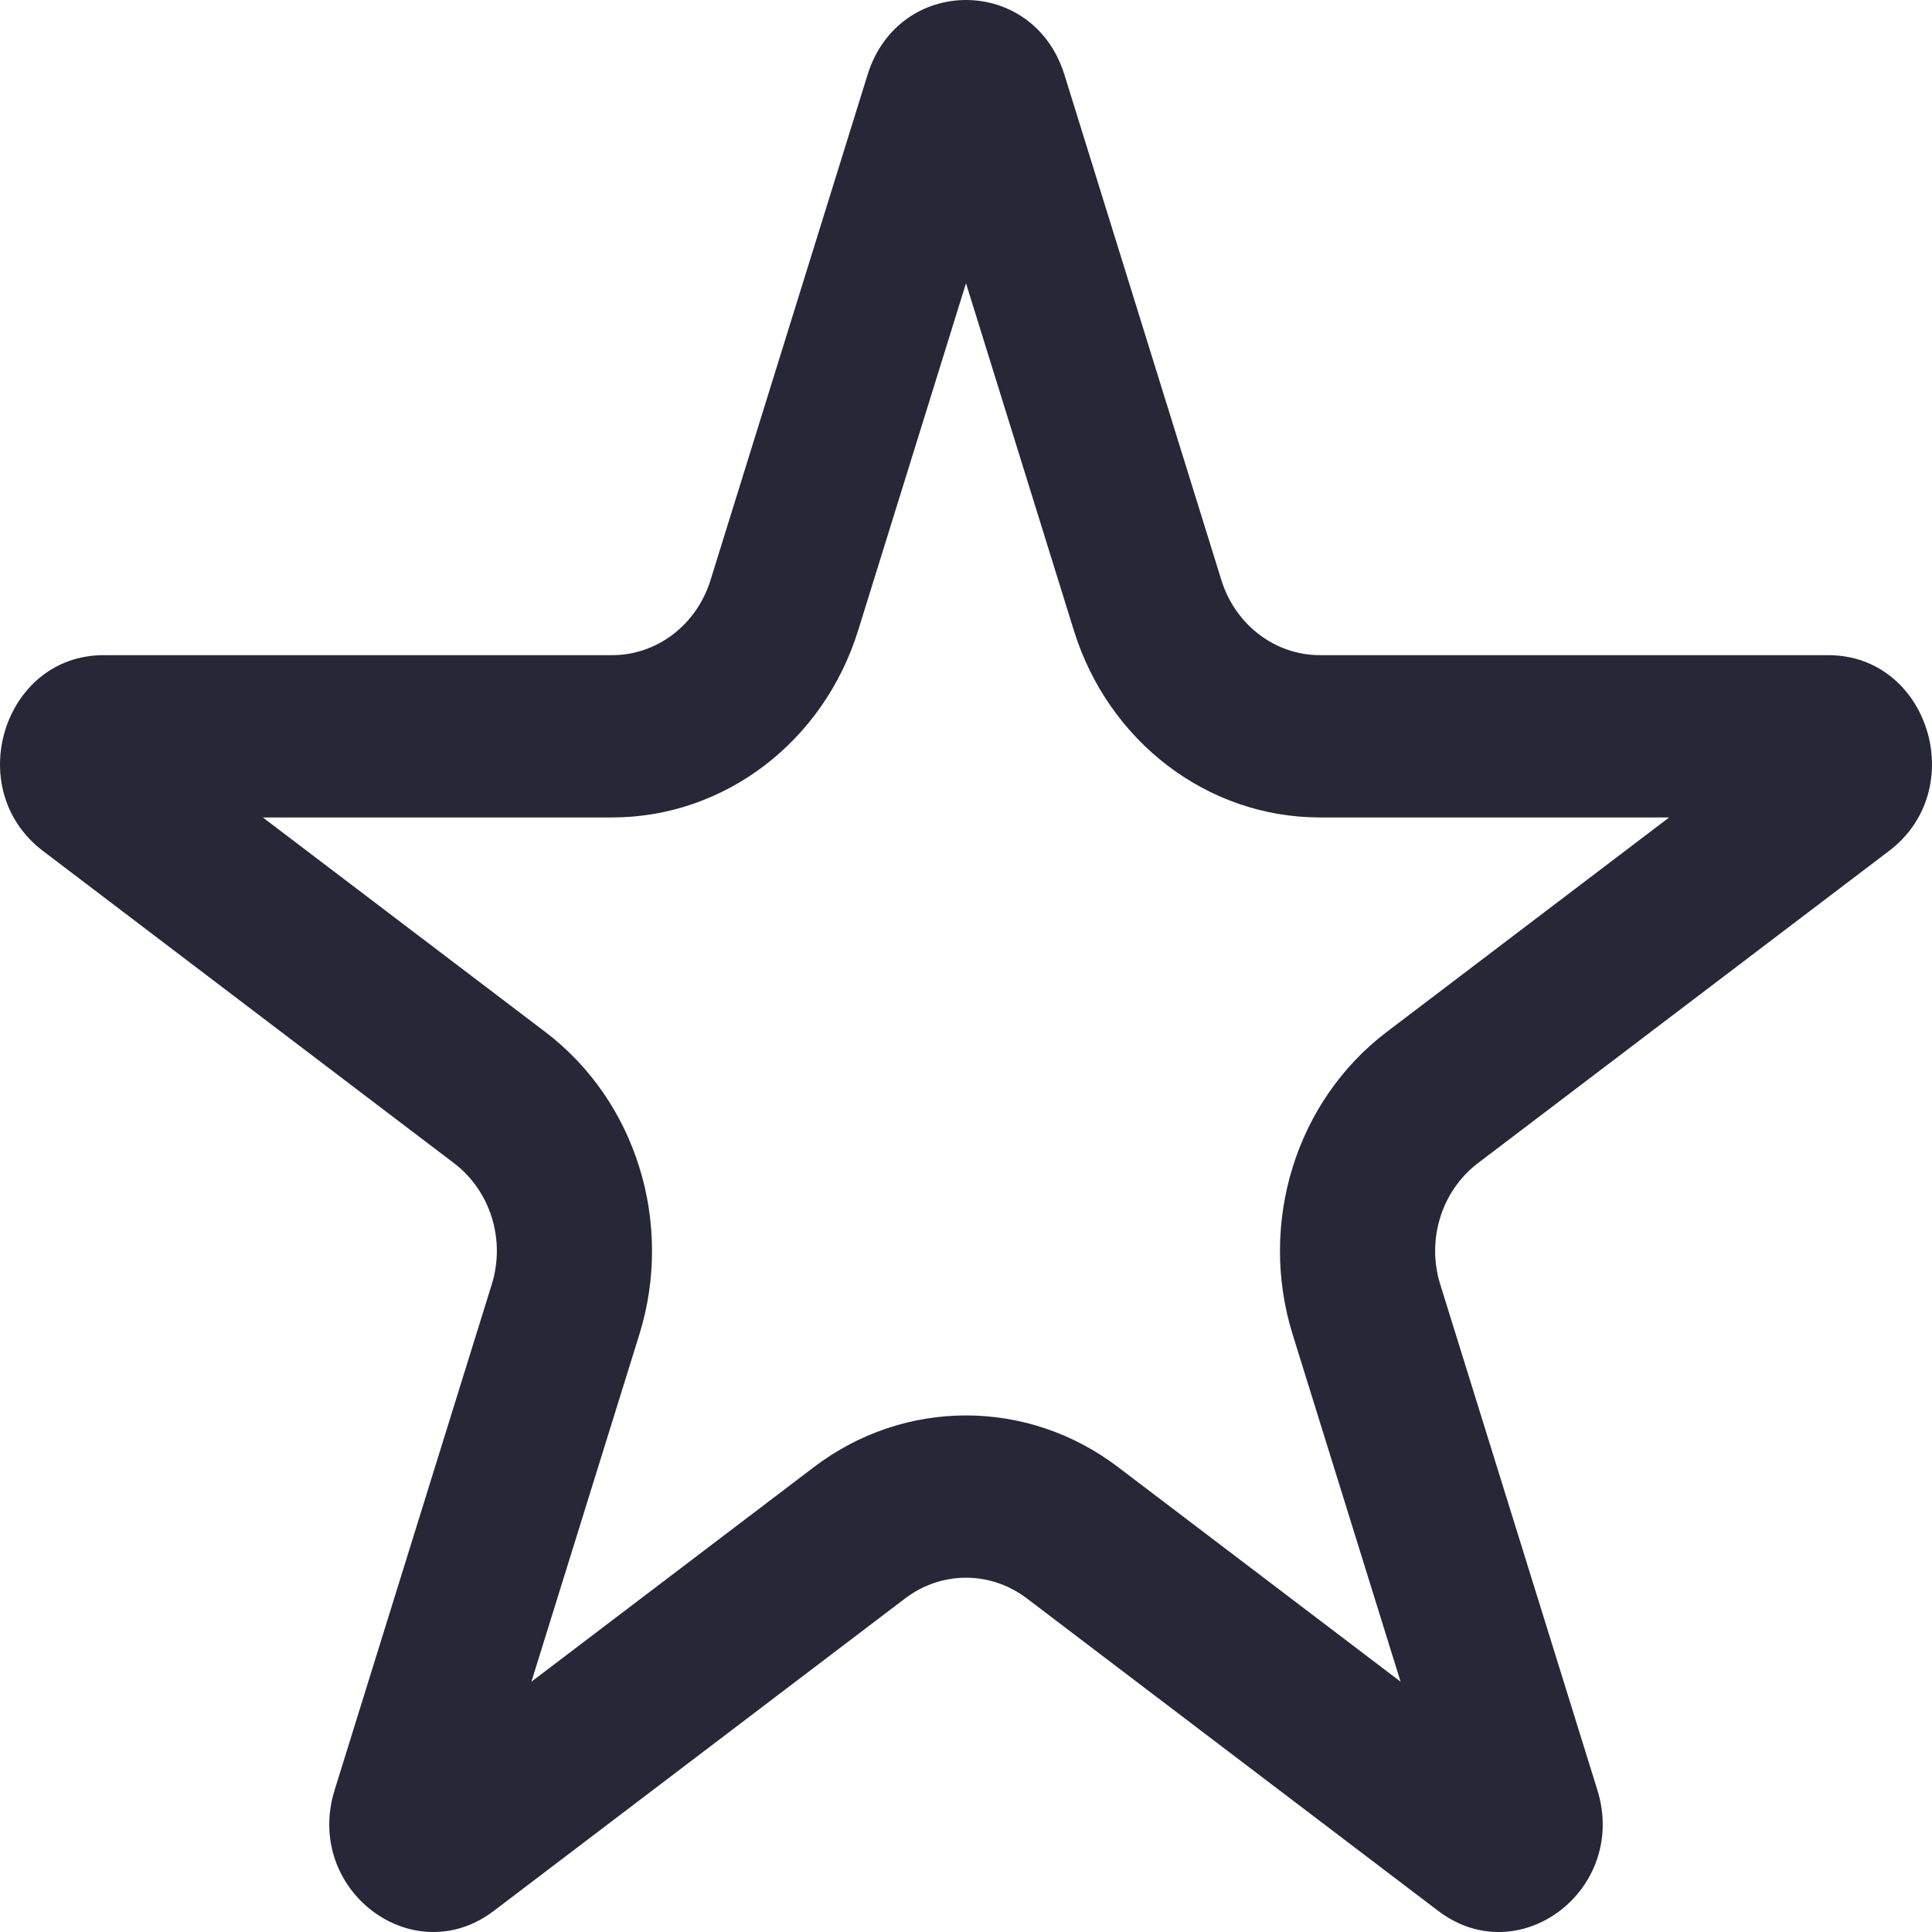
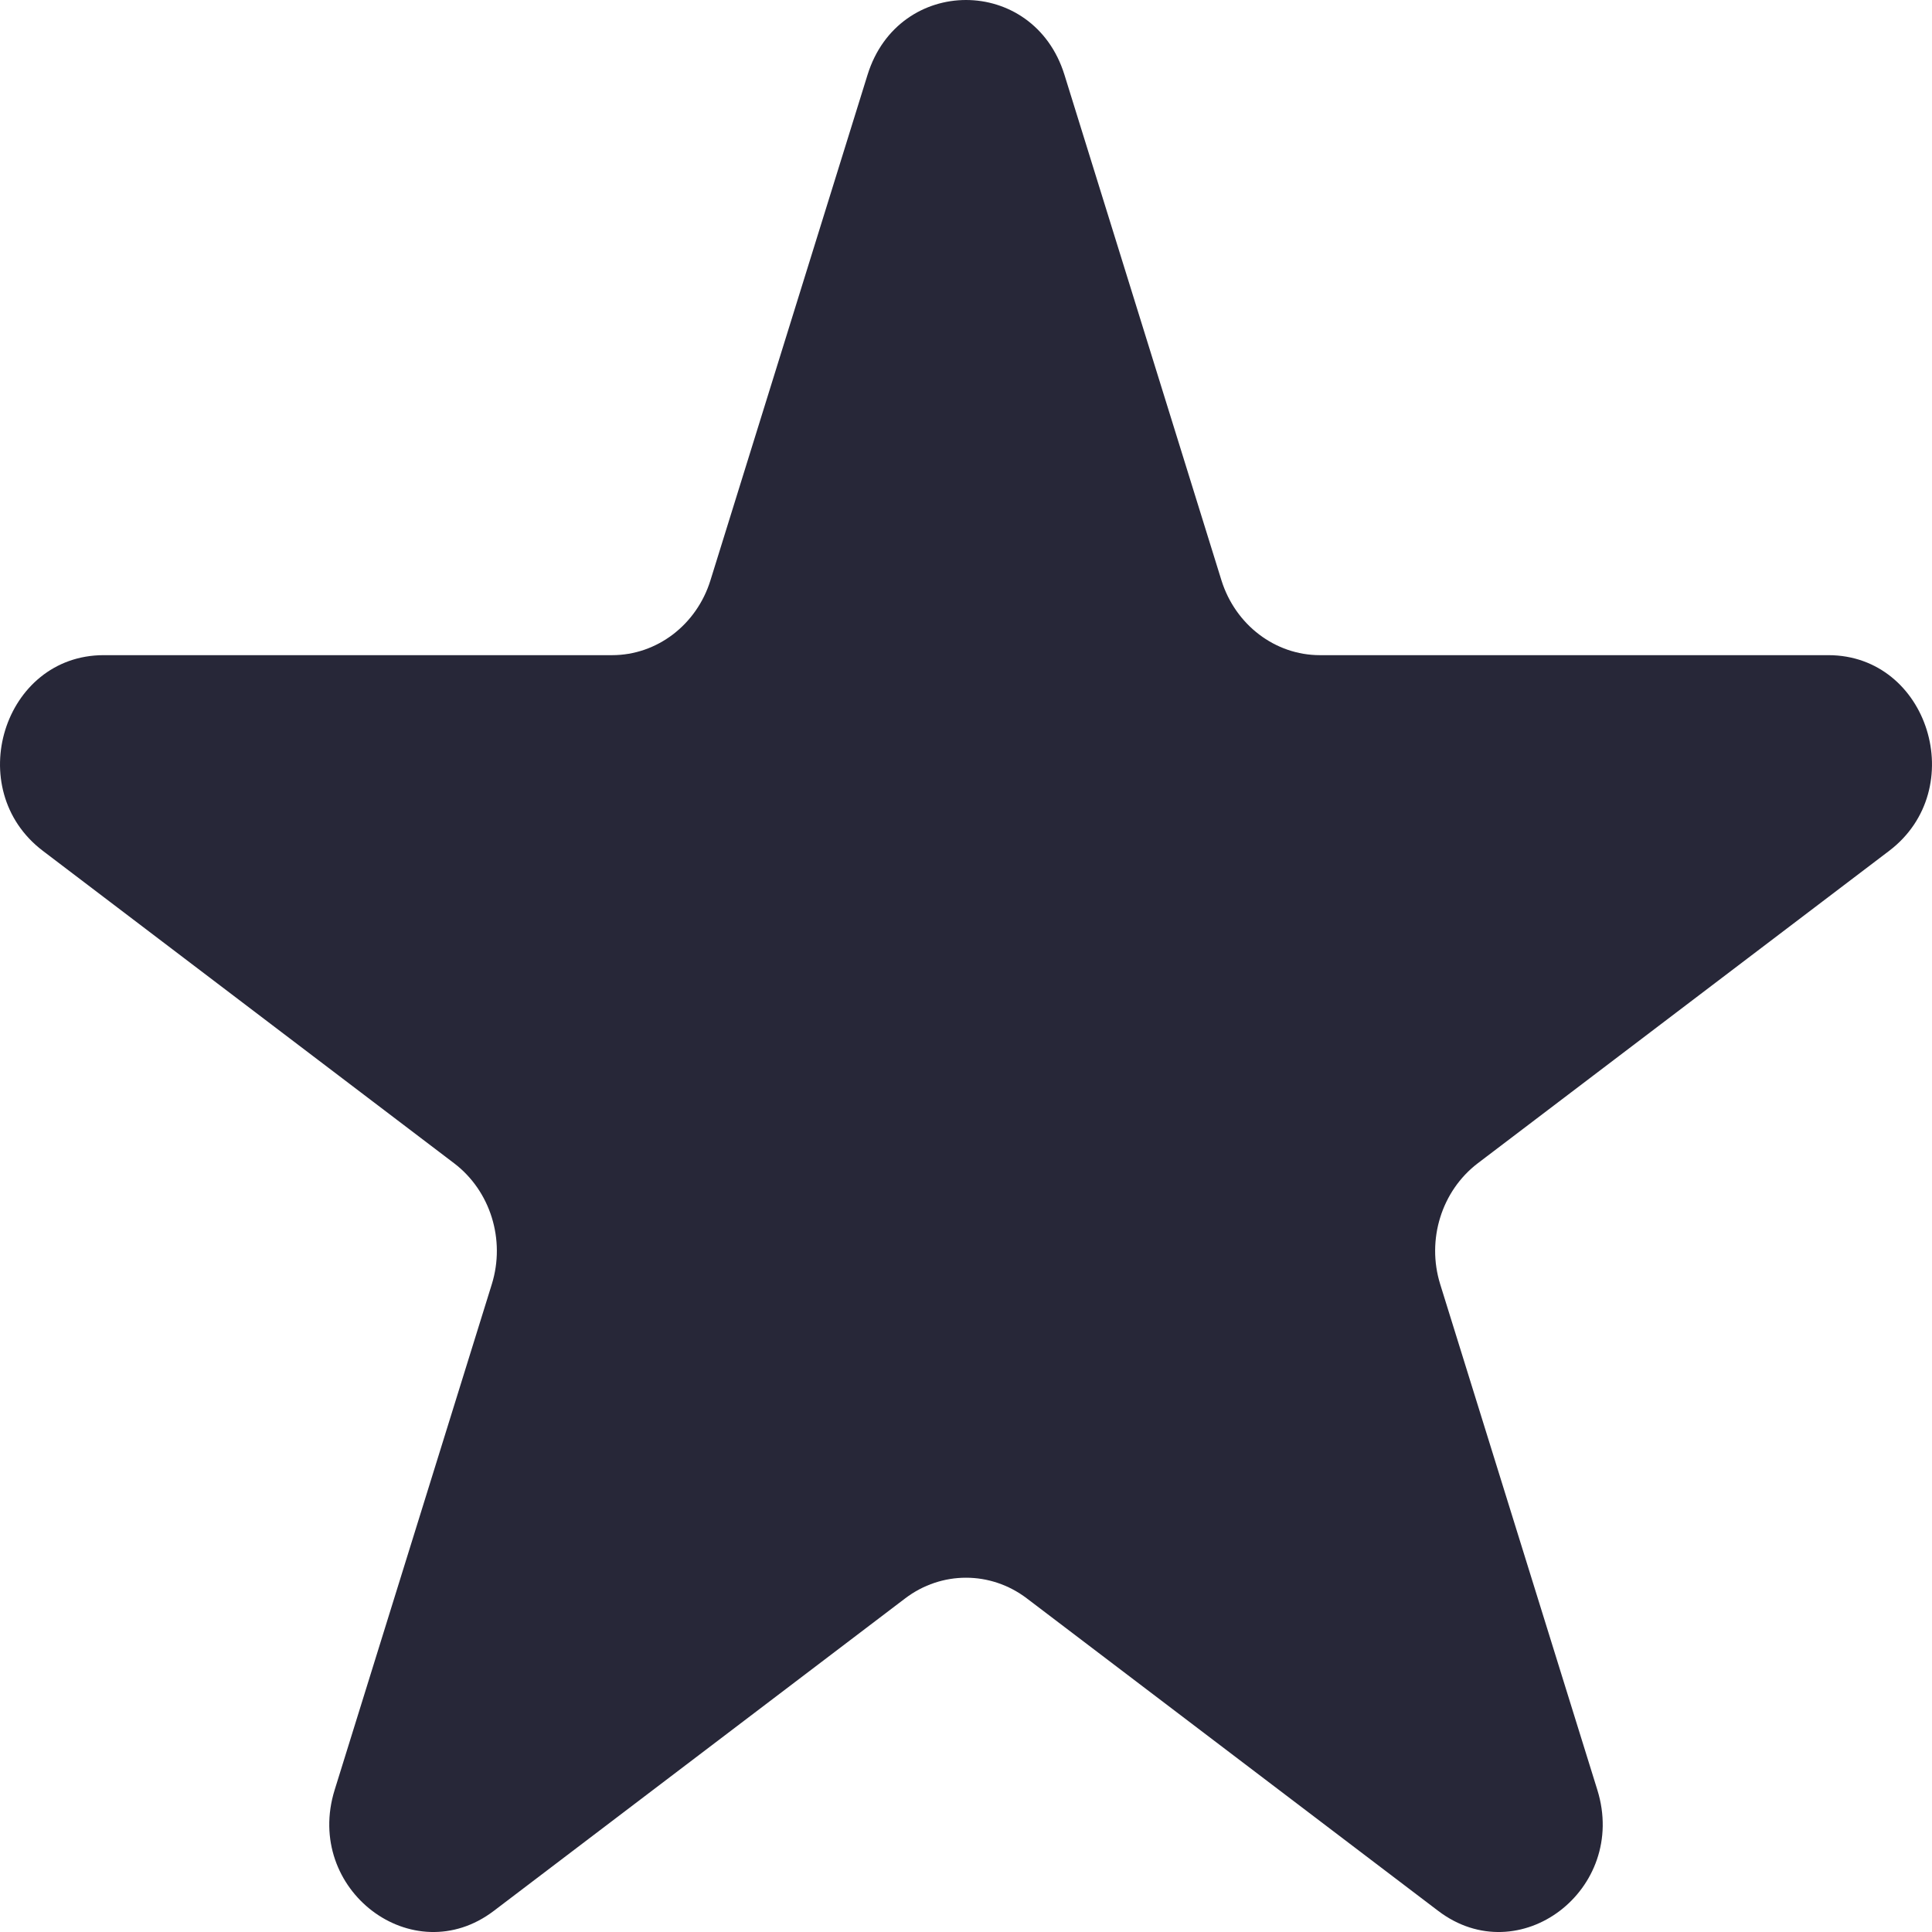
<svg xmlns="http://www.w3.org/2000/svg" width="18" height="18" viewBox="0 0 18 18" fill="none">
  <path fill-rule="evenodd" clip-rule="evenodd" d="M9 2.639L7.995 5.874C7.672 6.913 6.747 7.616 5.703 7.616H2.449L5.081 9.615C5.926 10.257 6.279 11.394 5.957 12.432L4.951 15.668L7.584 13.668C8.428 13.027 9.572 13.027 10.416 13.668L13.049 15.668L12.043 12.432C11.721 11.394 12.074 10.257 12.919 9.615L15.551 7.616H12.297C11.253 7.616 10.328 6.913 10.005 5.874L9 2.639ZM9.917 0.696C9.628 -0.232 8.372 -0.232 8.083 0.696L6.619 5.407C6.49 5.822 6.12 6.104 5.703 6.104H0.966C0.032 6.104 -0.356 7.353 0.399 7.927L4.231 10.838C4.569 11.095 4.711 11.55 4.582 11.965L3.118 16.676C2.829 17.605 3.846 18.377 4.601 17.803L8.433 14.892C8.771 14.635 9.229 14.635 9.567 14.892L13.399 17.803C14.154 18.377 15.171 17.605 14.882 16.676L13.418 11.965C13.289 11.55 13.431 11.095 13.768 10.838L17.601 7.927C18.356 7.353 17.968 6.104 17.034 6.104H12.297C11.88 6.104 11.51 5.822 11.38 5.407L9.917 0.696Z" fill="#272738" />
+   <path d="M10.5 6L9.5 2.5L8.5 1.5L7 6.5L1.5 7L5 10.5V13L4.5 16.5L9.5 14L13.5 16L13 13.5V10.5L16.5 7.5L14 7L10.5 6Z" fill="#272738" />
</svg>
